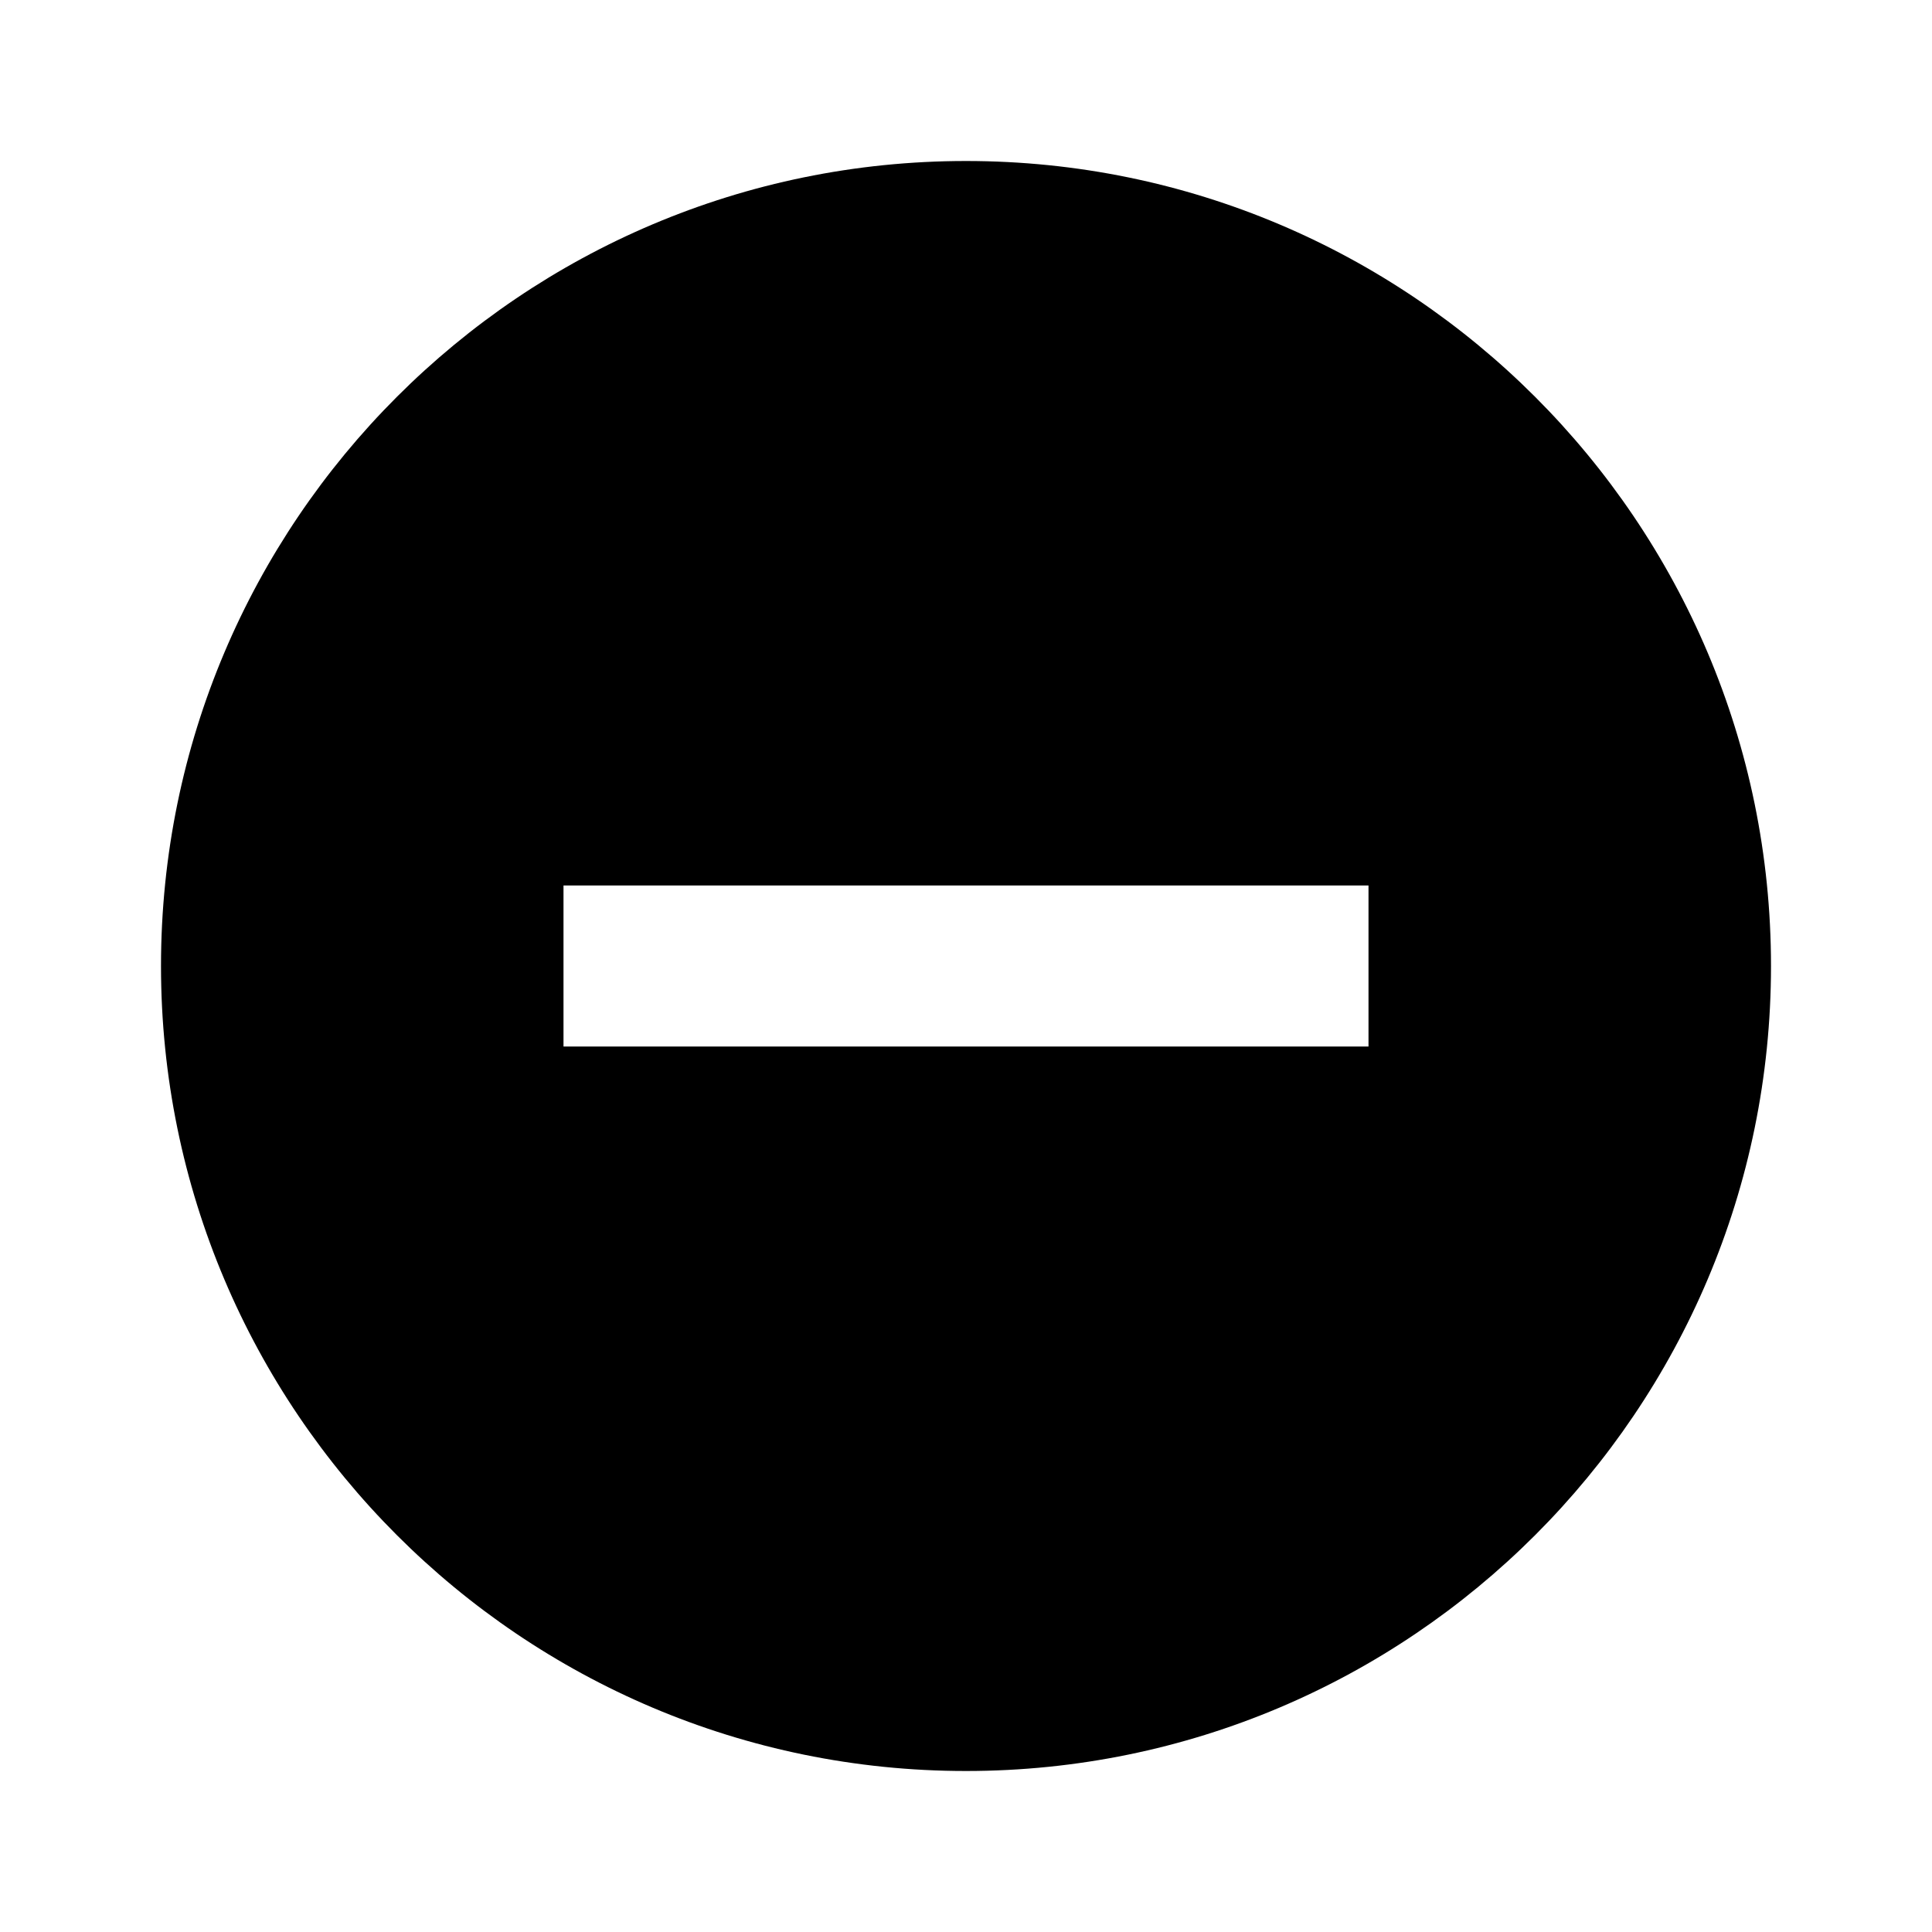
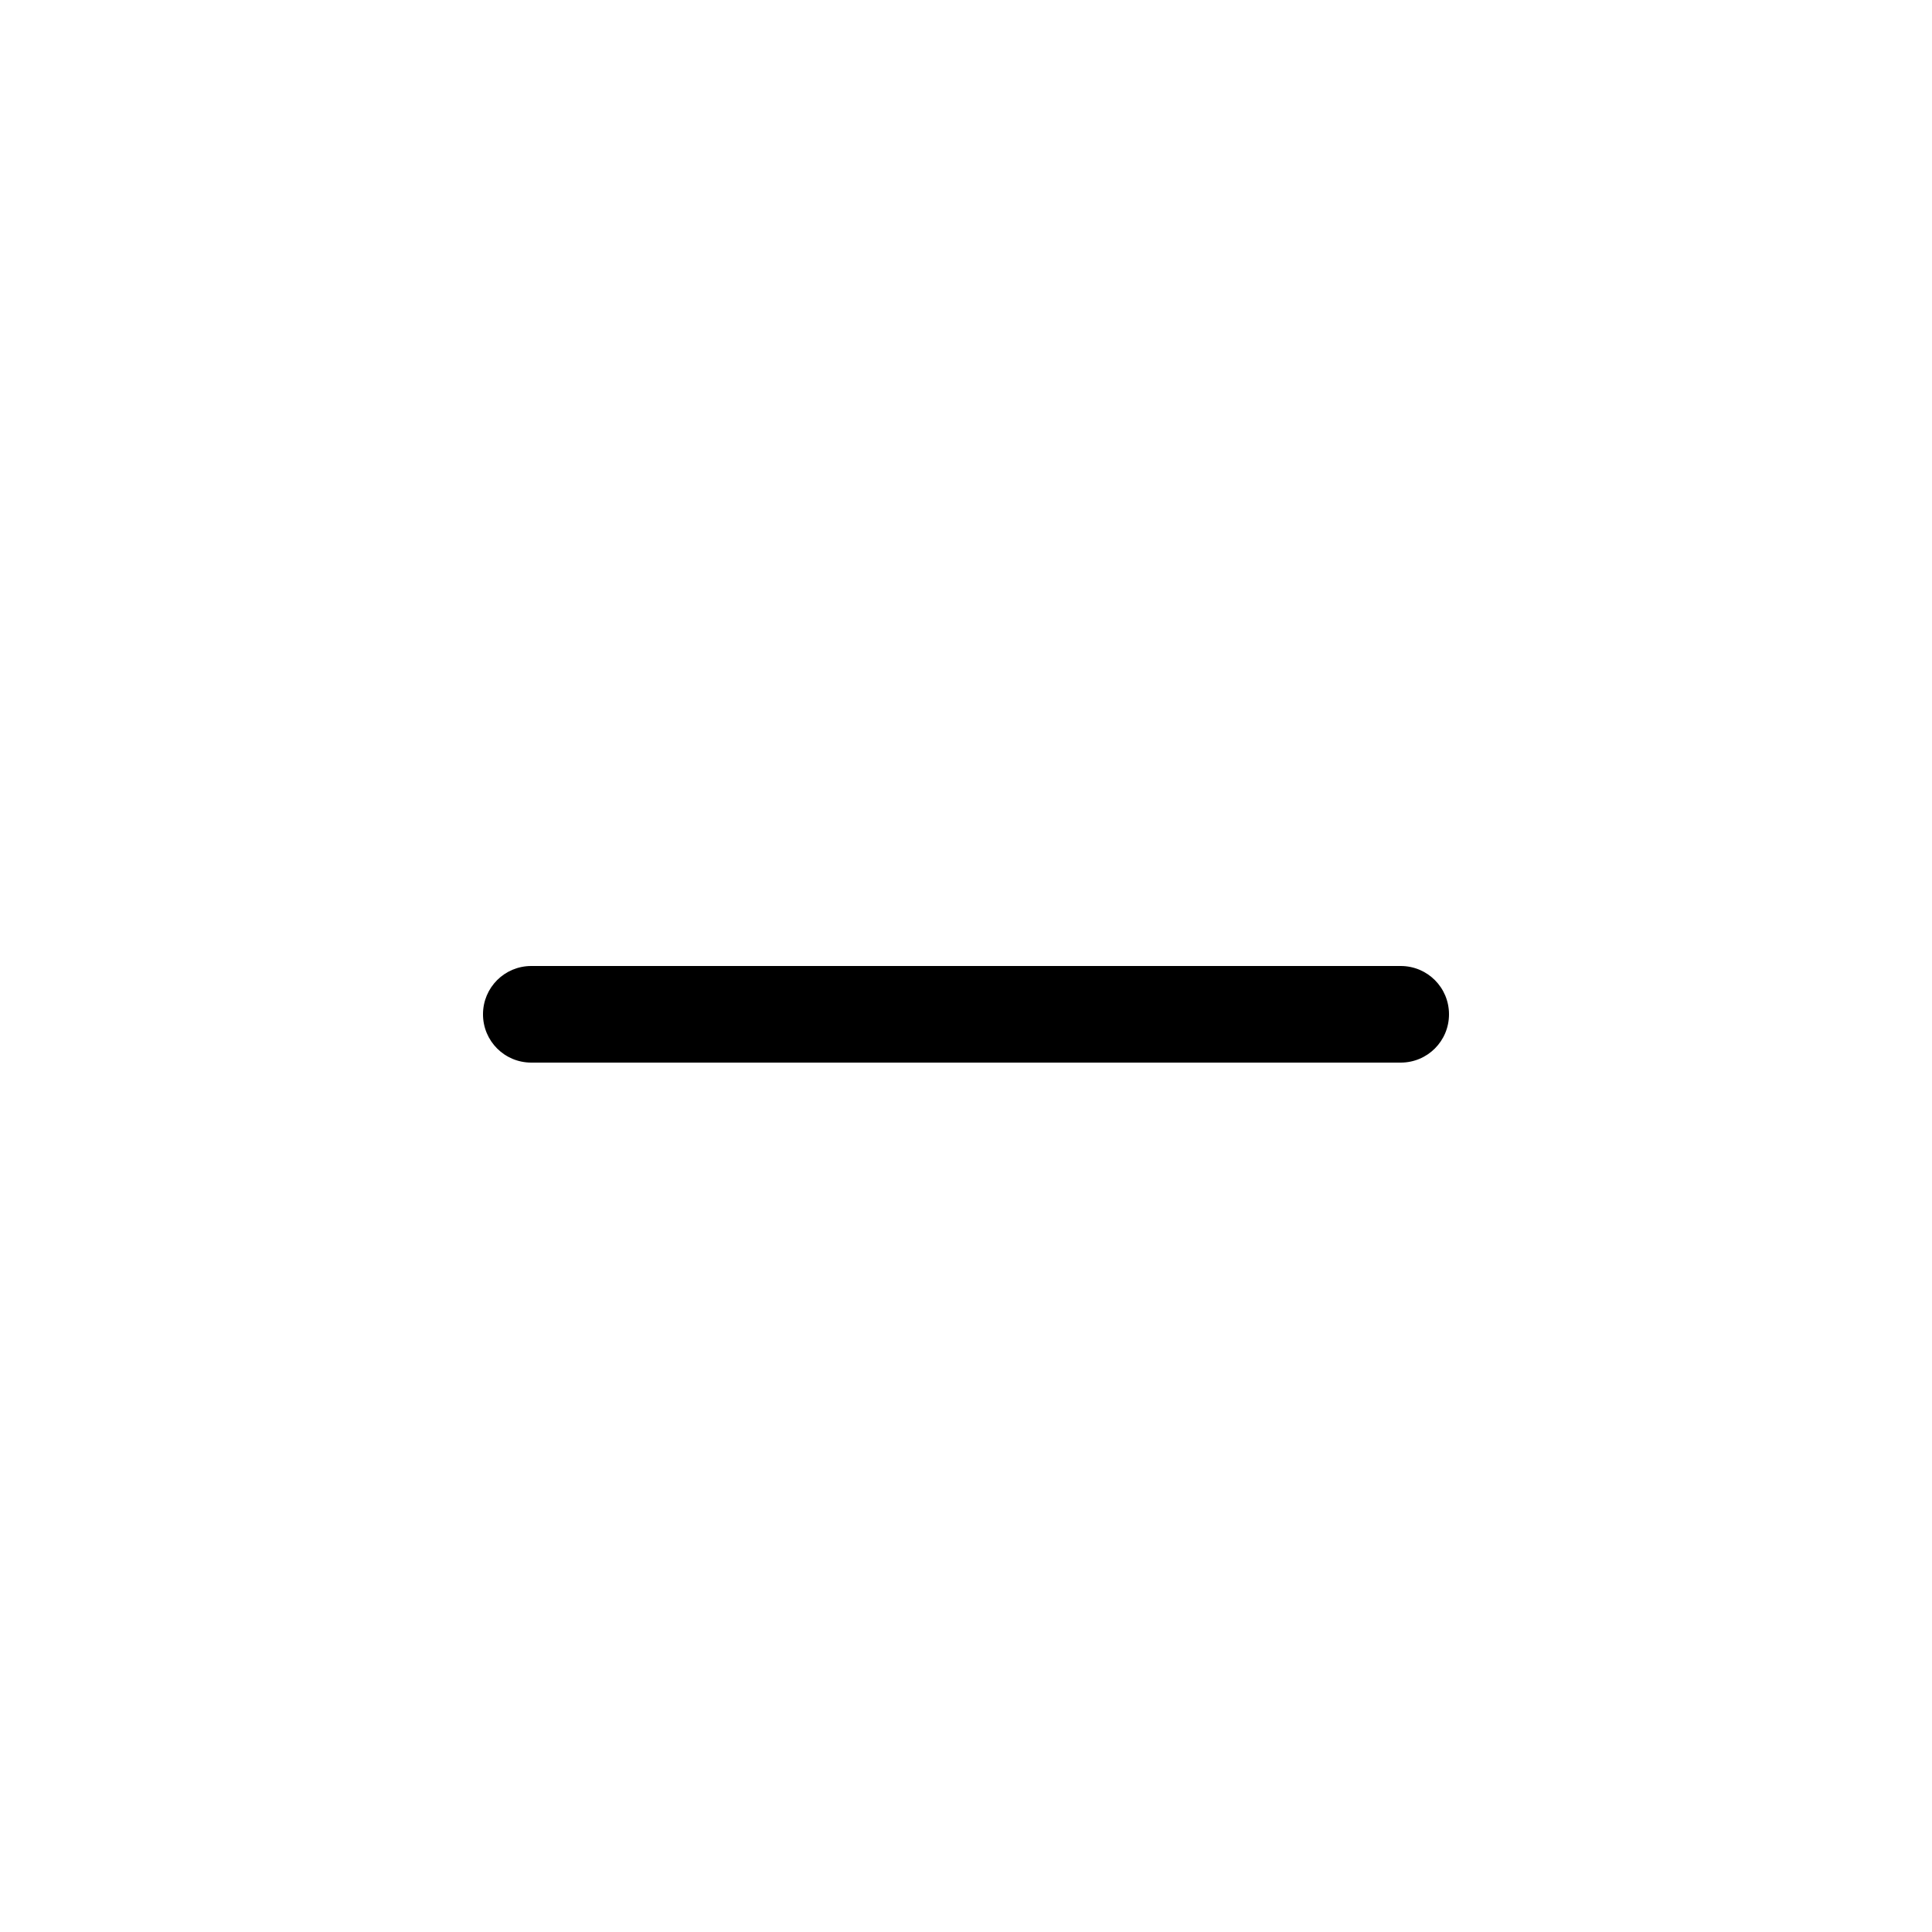
- <svg xmlns="http://www.w3.org/2000/svg" width="24" height="24" version="1.1" viewBox="0 0 24 24">
-   <path d="m12 2c-5.52 0-10 4.48-10 10 0 5.52 4.48 10 10 10 5.52 0 10-4.48 10-10 0-5.52-4.48-10-10-10zm-5 9h10v2h-10v-2z" />
+ <svg xmlns="http://www.w3.org/2000/svg" width="20" height="20" version="1.1" viewBox="0 0 20 20" id="svg4">
+   <defs id="defs8" />
+   <path id="path2" d="m 5.5,10 h 9 c 0.277,0 0.5,0.223 0.5,0.5 0,0.277 -0.223,0.5 -0.5,0.5 h -9 C 5.223,11 5,10.777 5,10.5 5,10.223 5.223,10 5.5,10 Z" />
</svg>
